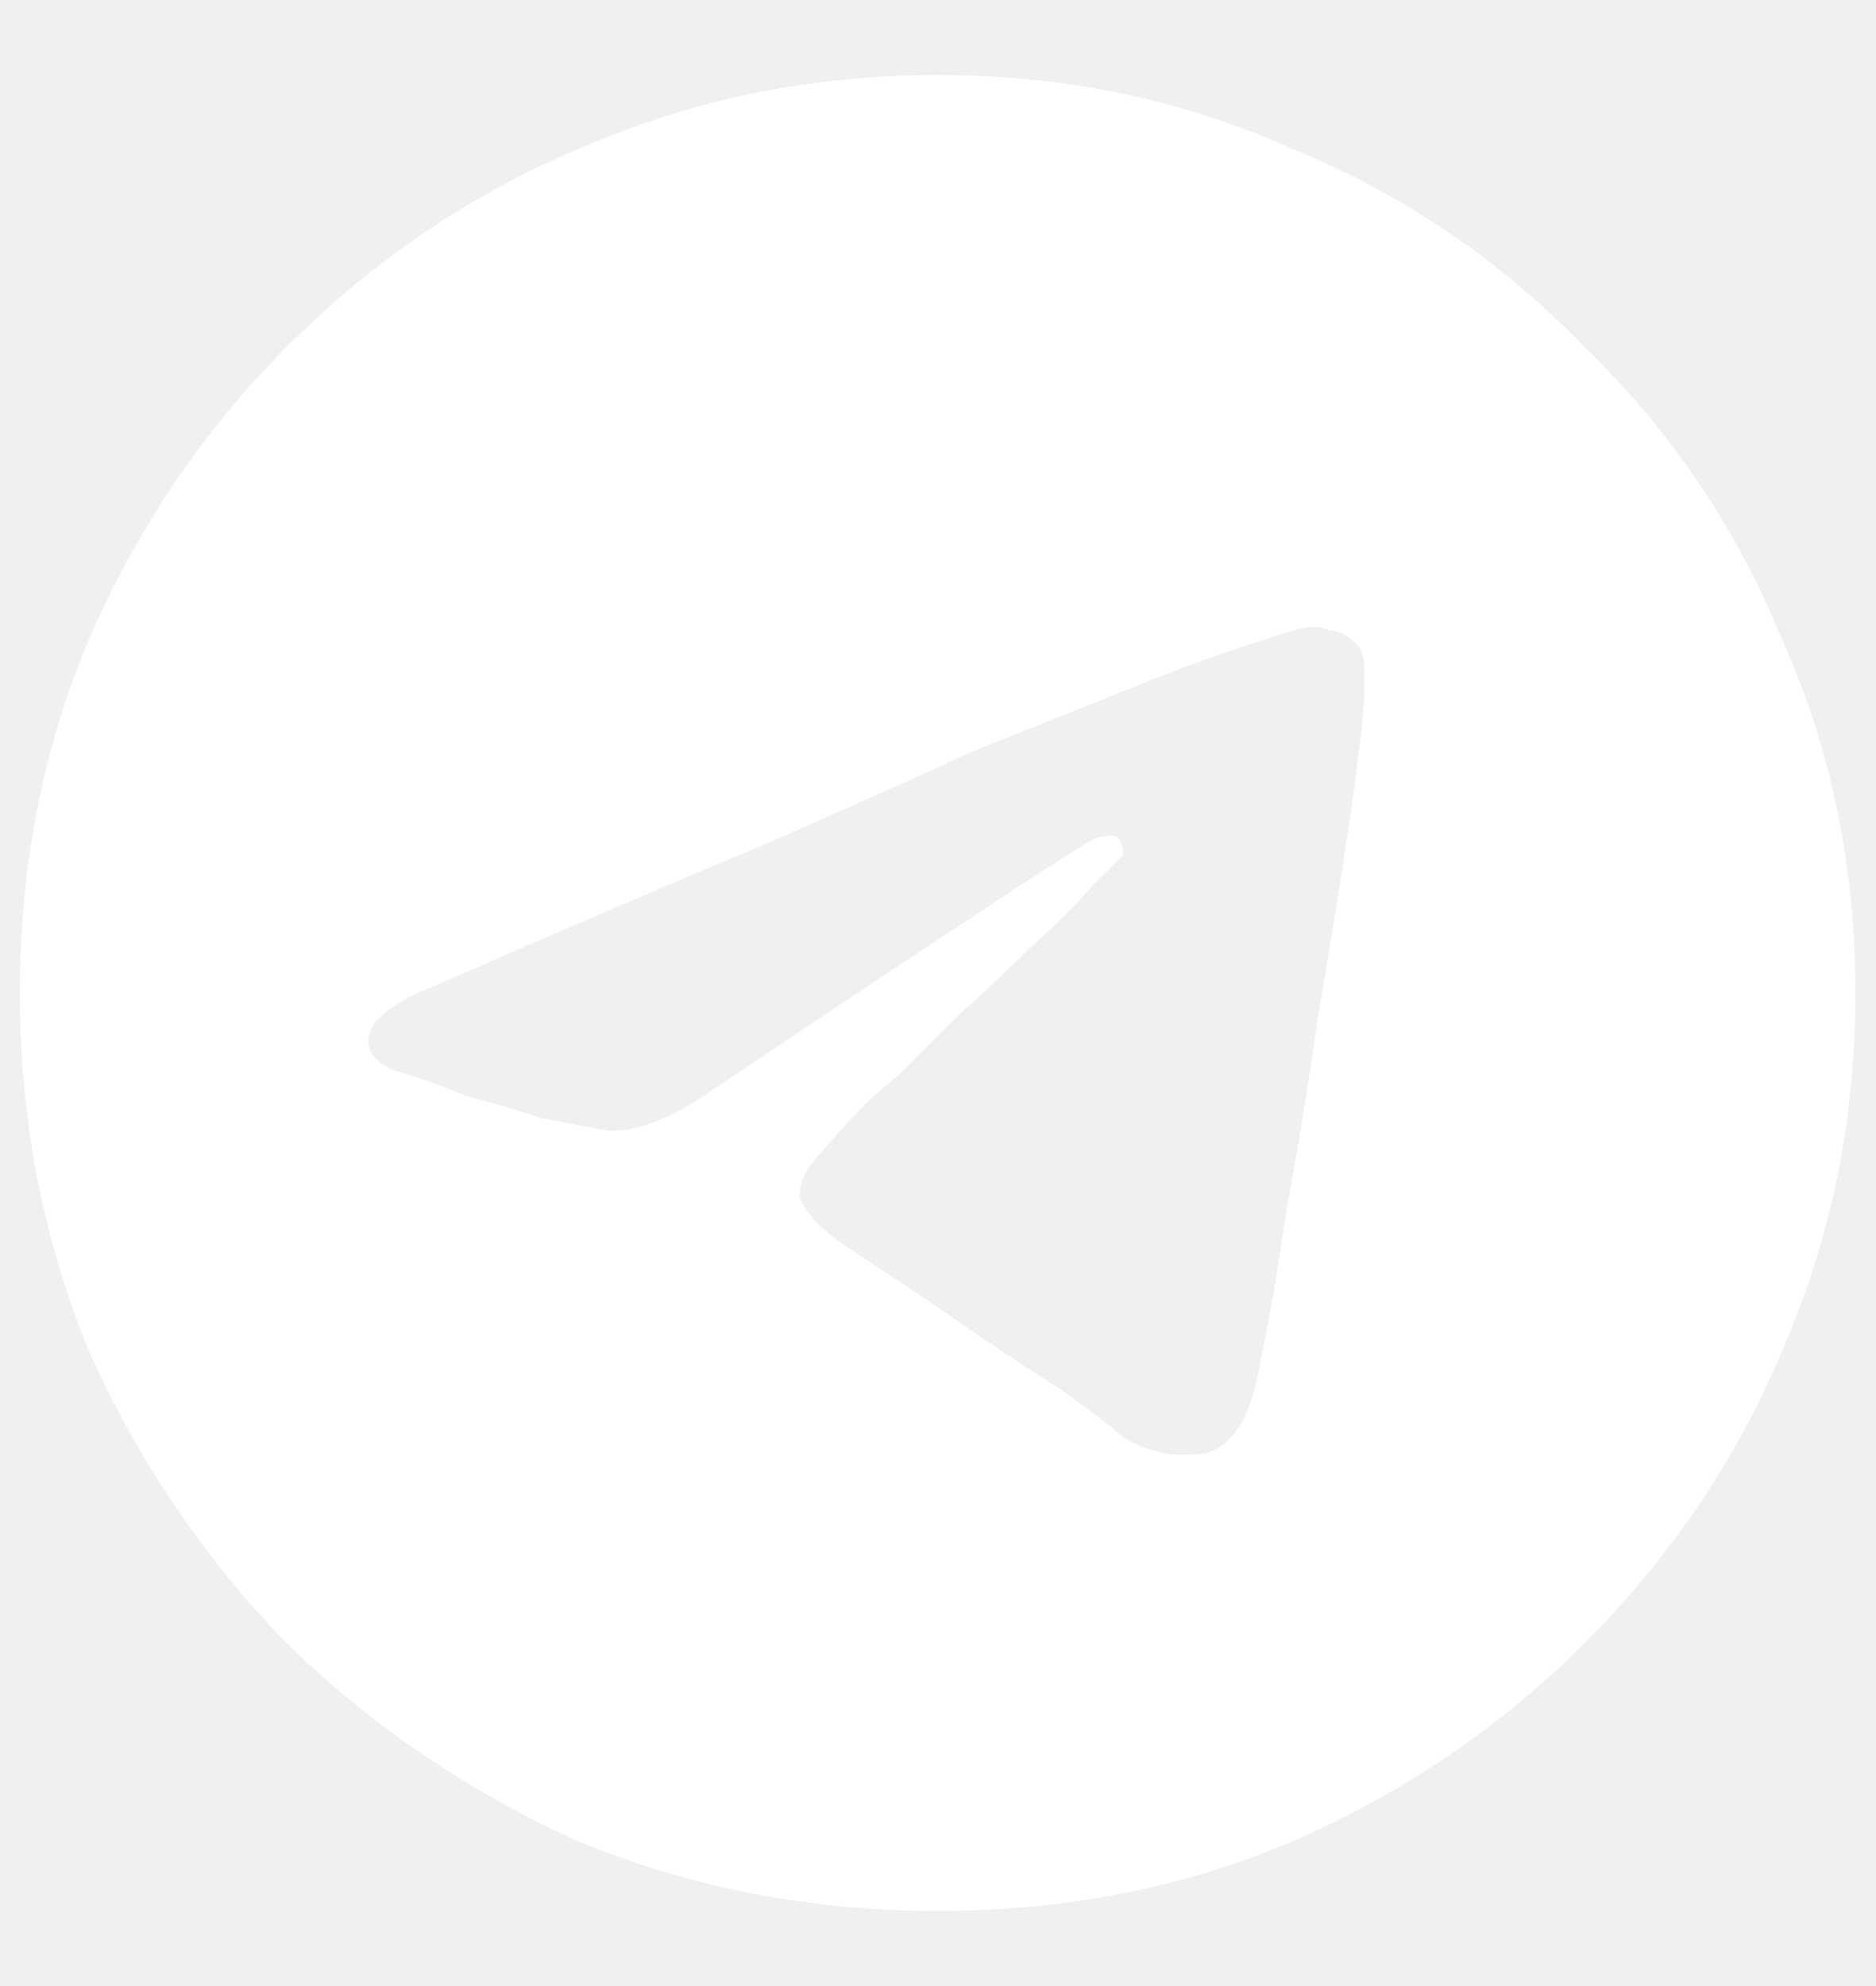
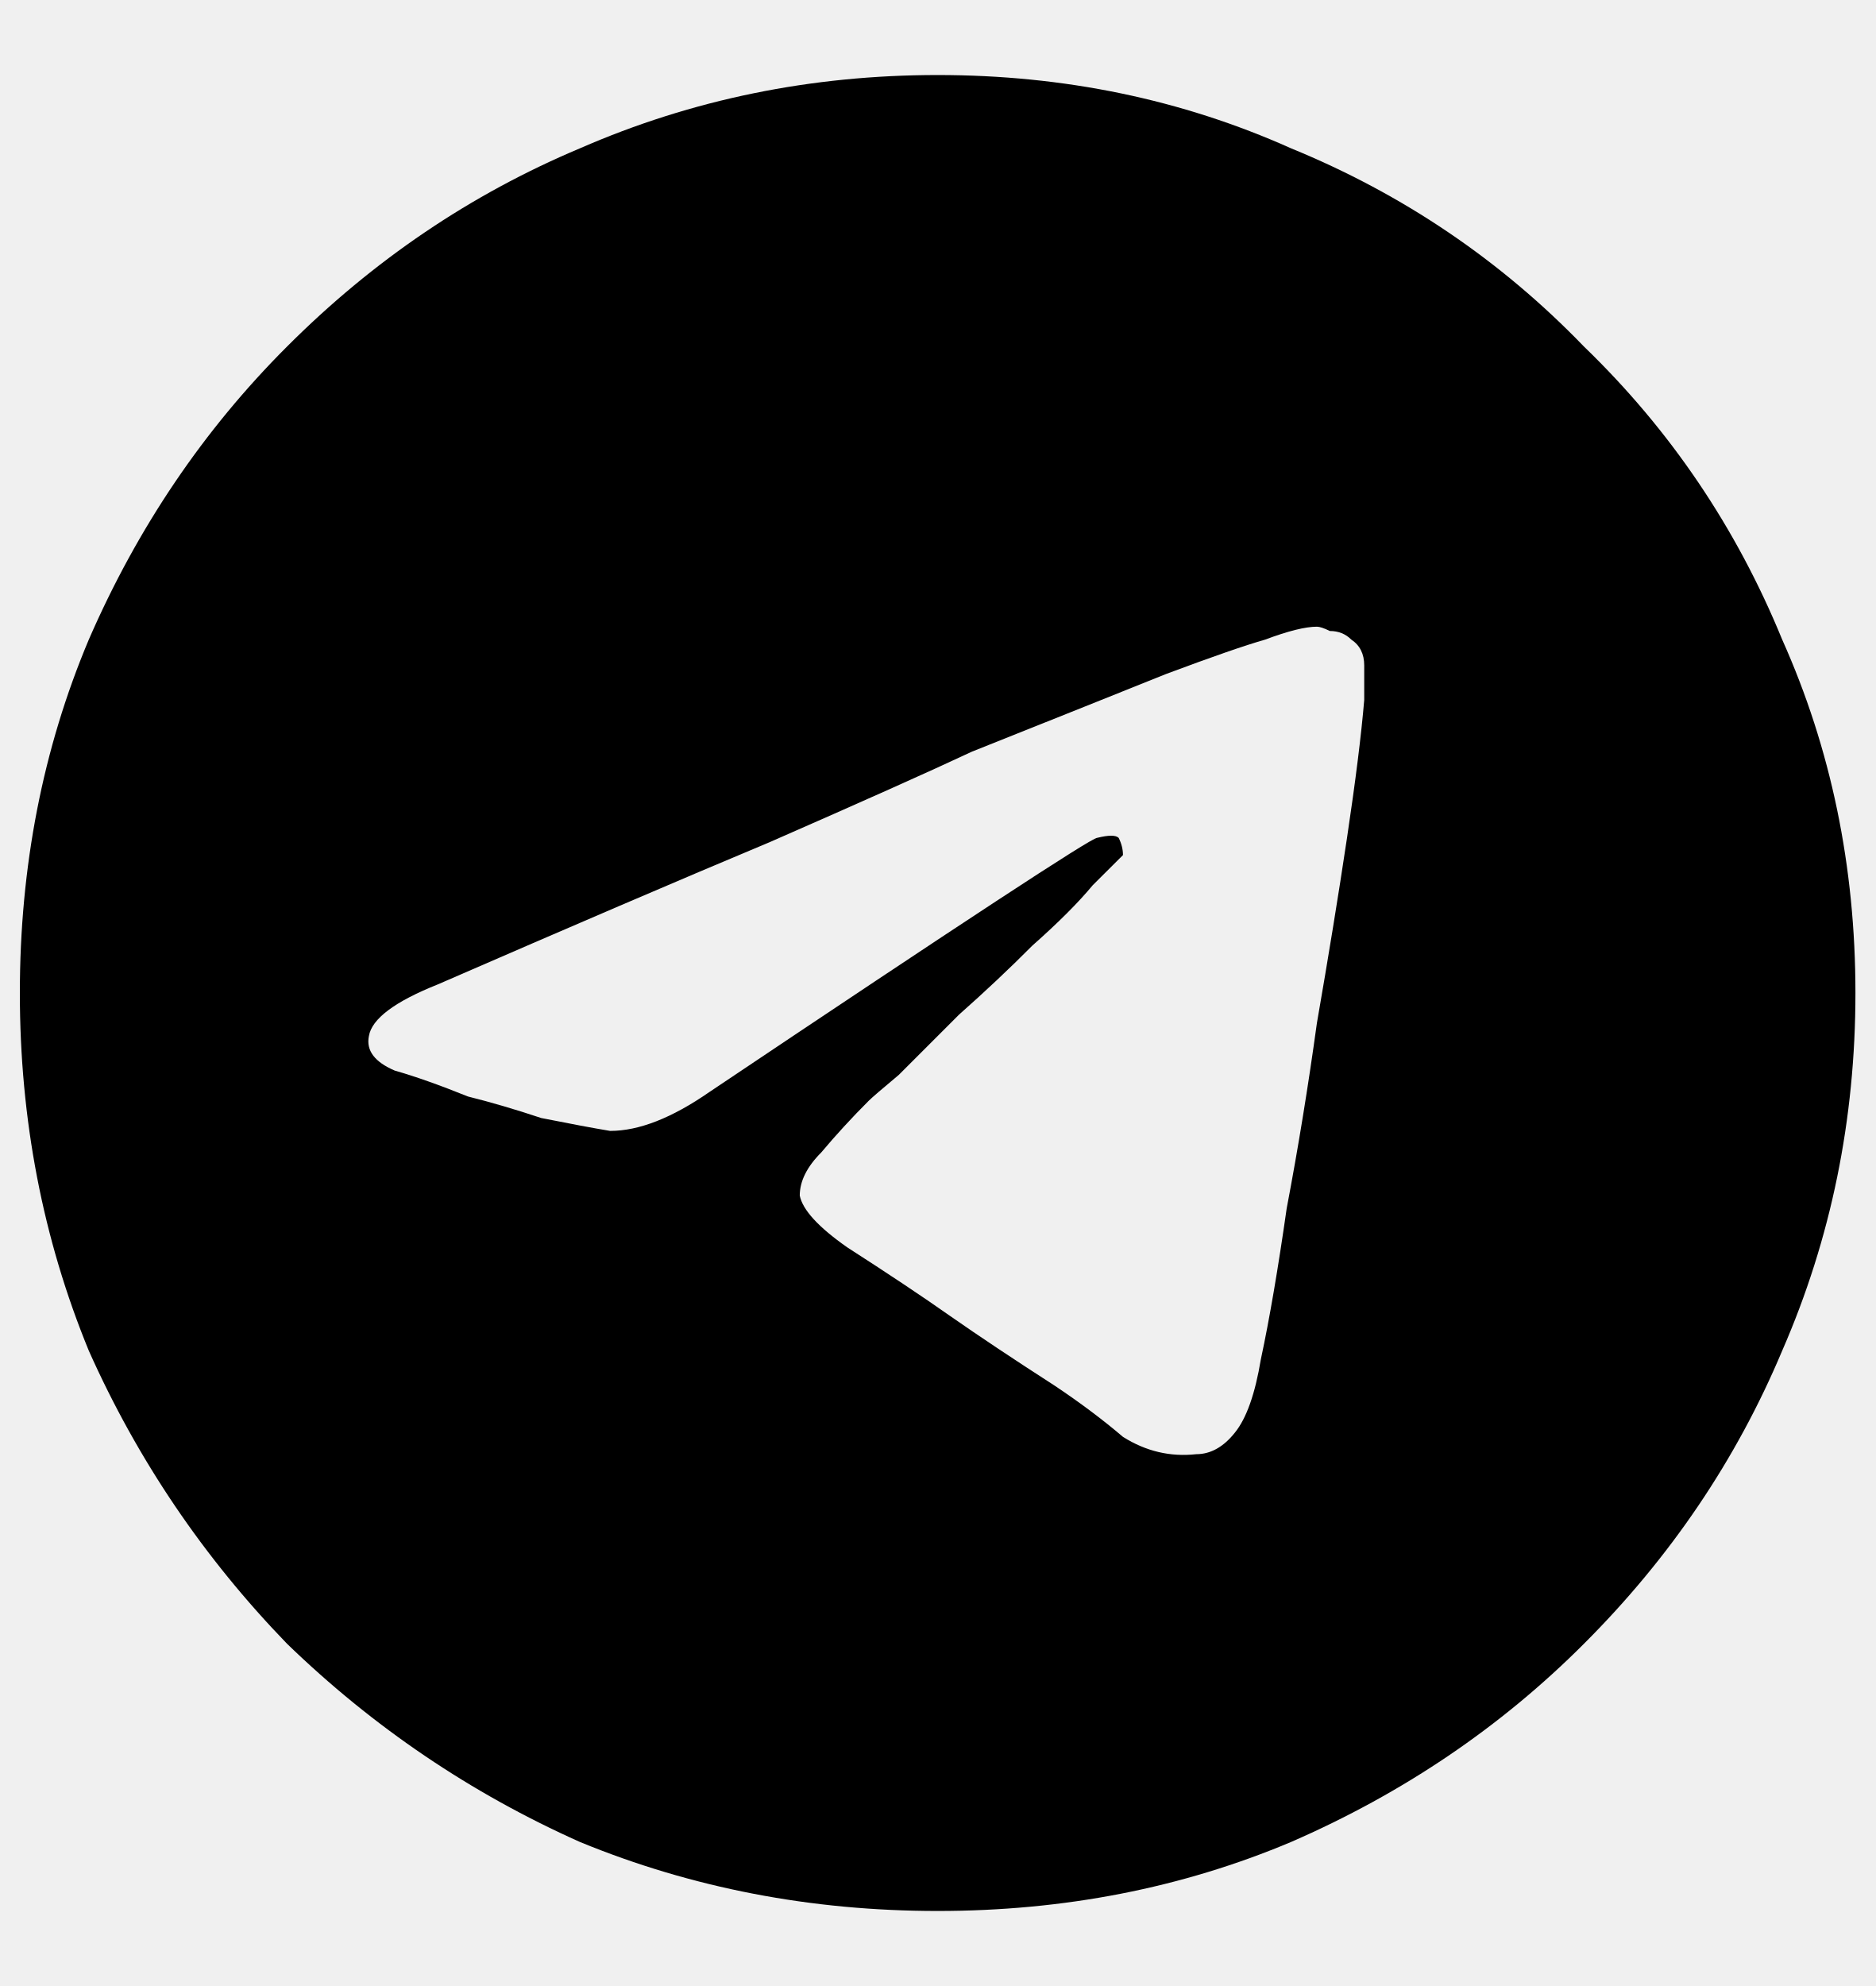
<svg xmlns="http://www.w3.org/2000/svg" width="17" height="18" viewBox="0 0 17 18" fill="none" id="tg">
-   <path d="M8.5 0.68C9.646 0.68 10.713 0.901 11.703 1.344C12.719 1.76 13.604 2.359 14.359 3.141C15.141 3.896 15.74 4.781 16.156 5.797C16.599 6.786 16.82 7.854 16.82 9C16.82 10.146 16.599 11.227 16.156 12.242C15.74 13.232 15.141 14.117 14.359 14.898C13.604 15.654 12.719 16.253 11.703 16.695C10.713 17.112 9.646 17.32 8.5 17.32C7.354 17.32 6.273 17.112 5.258 16.695C4.268 16.253 3.383 15.654 2.602 14.898C1.846 14.117 1.247 13.232 0.805 12.242C0.388 11.227 0.18 10.146 0.18 9C0.18 7.854 0.388 6.786 0.805 5.797C1.247 4.781 1.846 3.896 2.602 3.141C3.383 2.359 4.268 1.76 5.258 1.344C6.273 0.901 7.354 0.68 8.5 0.68ZM12.367 6.344C12.367 6.266 12.367 6.201 12.367 6.148C12.367 6.096 12.367 6.057 12.367 6.031C12.367 5.927 12.328 5.849 12.25 5.797C12.198 5.745 12.133 5.719 12.055 5.719C12.003 5.693 11.963 5.68 11.938 5.68C11.833 5.68 11.677 5.719 11.469 5.797C11.287 5.849 10.987 5.953 10.57 6.109C10.18 6.266 9.594 6.5 8.812 6.812C8.422 6.995 7.81 7.268 6.977 7.633C6.169 7.971 5.167 8.401 3.969 8.922C3.578 9.078 3.37 9.234 3.344 9.391C3.318 9.521 3.396 9.625 3.578 9.703C3.76 9.755 3.982 9.833 4.242 9.938C4.451 9.99 4.672 10.055 4.906 10.133C5.167 10.185 5.375 10.224 5.531 10.25C5.792 10.25 6.091 10.133 6.43 9.898C8.721 8.362 9.893 7.594 9.945 7.594C10.05 7.568 10.115 7.568 10.141 7.594C10.167 7.646 10.18 7.698 10.18 7.75C10.154 7.776 10.062 7.867 9.906 8.023C9.776 8.18 9.594 8.362 9.359 8.57C9.151 8.779 8.93 8.987 8.695 9.195C8.487 9.404 8.305 9.586 8.148 9.742C7.992 9.872 7.901 9.951 7.875 9.977C7.719 10.133 7.576 10.289 7.445 10.445C7.315 10.575 7.25 10.706 7.25 10.836C7.276 10.966 7.419 11.122 7.68 11.305C8.044 11.539 8.357 11.747 8.617 11.93C8.878 12.112 9.19 12.32 9.555 12.555C9.789 12.711 9.997 12.867 10.18 13.023C10.388 13.154 10.609 13.206 10.844 13.18C10.974 13.18 11.091 13.115 11.195 12.984C11.3 12.854 11.378 12.633 11.43 12.32C11.508 11.956 11.586 11.5 11.664 10.953C11.768 10.406 11.859 9.846 11.938 9.273C12.042 8.674 12.133 8.115 12.211 7.594C12.289 7.073 12.341 6.656 12.367 6.344Z" fill="white" />
+   <path d="M8.5 0.68C9.646 0.68 10.713 0.901 11.703 1.344C12.719 1.76 13.604 2.359 14.359 3.141C15.141 3.896 15.74 4.781 16.156 5.797C16.599 6.786 16.82 7.854 16.82 9C16.82 10.146 16.599 11.227 16.156 12.242C15.74 13.232 15.141 14.117 14.359 14.898C13.604 15.654 12.719 16.253 11.703 16.695C10.713 17.112 9.646 17.32 8.5 17.32C7.354 17.32 6.273 17.112 5.258 16.695C4.268 16.253 3.383 15.654 2.602 14.898C1.846 14.117 1.247 13.232 0.805 12.242C0.388 11.227 0.18 10.146 0.18 9C0.18 7.854 0.388 6.786 0.805 5.797C1.247 4.781 1.846 3.896 2.602 3.141C3.383 2.359 4.268 1.76 5.258 1.344C6.273 0.901 7.354 0.68 8.5 0.68ZM12.367 6.344C12.367 6.266 12.367 6.201 12.367 6.148C12.367 6.096 12.367 6.057 12.367 6.031C12.367 5.927 12.328 5.849 12.25 5.797C12.198 5.745 12.133 5.719 12.055 5.719C12.003 5.693 11.963 5.68 11.938 5.68C11.833 5.68 11.677 5.719 11.469 5.797C11.287 5.849 10.987 5.953 10.57 6.109C10.18 6.266 9.594 6.5 8.812 6.812C8.422 6.995 7.81 7.268 6.977 7.633C6.169 7.971 5.167 8.401 3.969 8.922C3.578 9.078 3.37 9.234 3.344 9.391C3.318 9.521 3.396 9.625 3.578 9.703C3.76 9.755 3.982 9.833 4.242 9.938C4.451 9.99 4.672 10.055 4.906 10.133C5.167 10.185 5.375 10.224 5.531 10.25C5.792 10.25 6.091 10.133 6.43 9.898C8.721 8.362 9.893 7.594 9.945 7.594C10.05 7.568 10.115 7.568 10.141 7.594C10.167 7.646 10.18 7.698 10.18 7.75C10.154 7.776 10.062 7.867 9.906 8.023C9.776 8.18 9.594 8.362 9.359 8.57C9.151 8.779 8.93 8.987 8.695 9.195C8.487 9.404 8.305 9.586 8.148 9.742C7.992 9.872 7.901 9.951 7.875 9.977C7.719 10.133 7.576 10.289 7.445 10.445C7.315 10.575 7.25 10.706 7.25 10.836C7.276 10.966 7.419 11.122 7.68 11.305C8.044 11.539 8.357 11.747 8.617 11.93C8.878 12.112 9.19 12.32 9.555 12.555C9.789 12.711 9.997 12.867 10.18 13.023C10.388 13.154 10.609 13.206 10.844 13.18C10.974 13.18 11.091 13.115 11.195 12.984C11.3 12.854 11.378 12.633 11.43 12.32C11.508 11.956 11.586 11.5 11.664 10.953C11.768 10.406 11.859 9.846 11.938 9.273C12.042 8.674 12.133 8.115 12.211 7.594C12.289 7.073 12.341 6.656 12.367 6.344Z" fill="currentColor" />
</svg>
